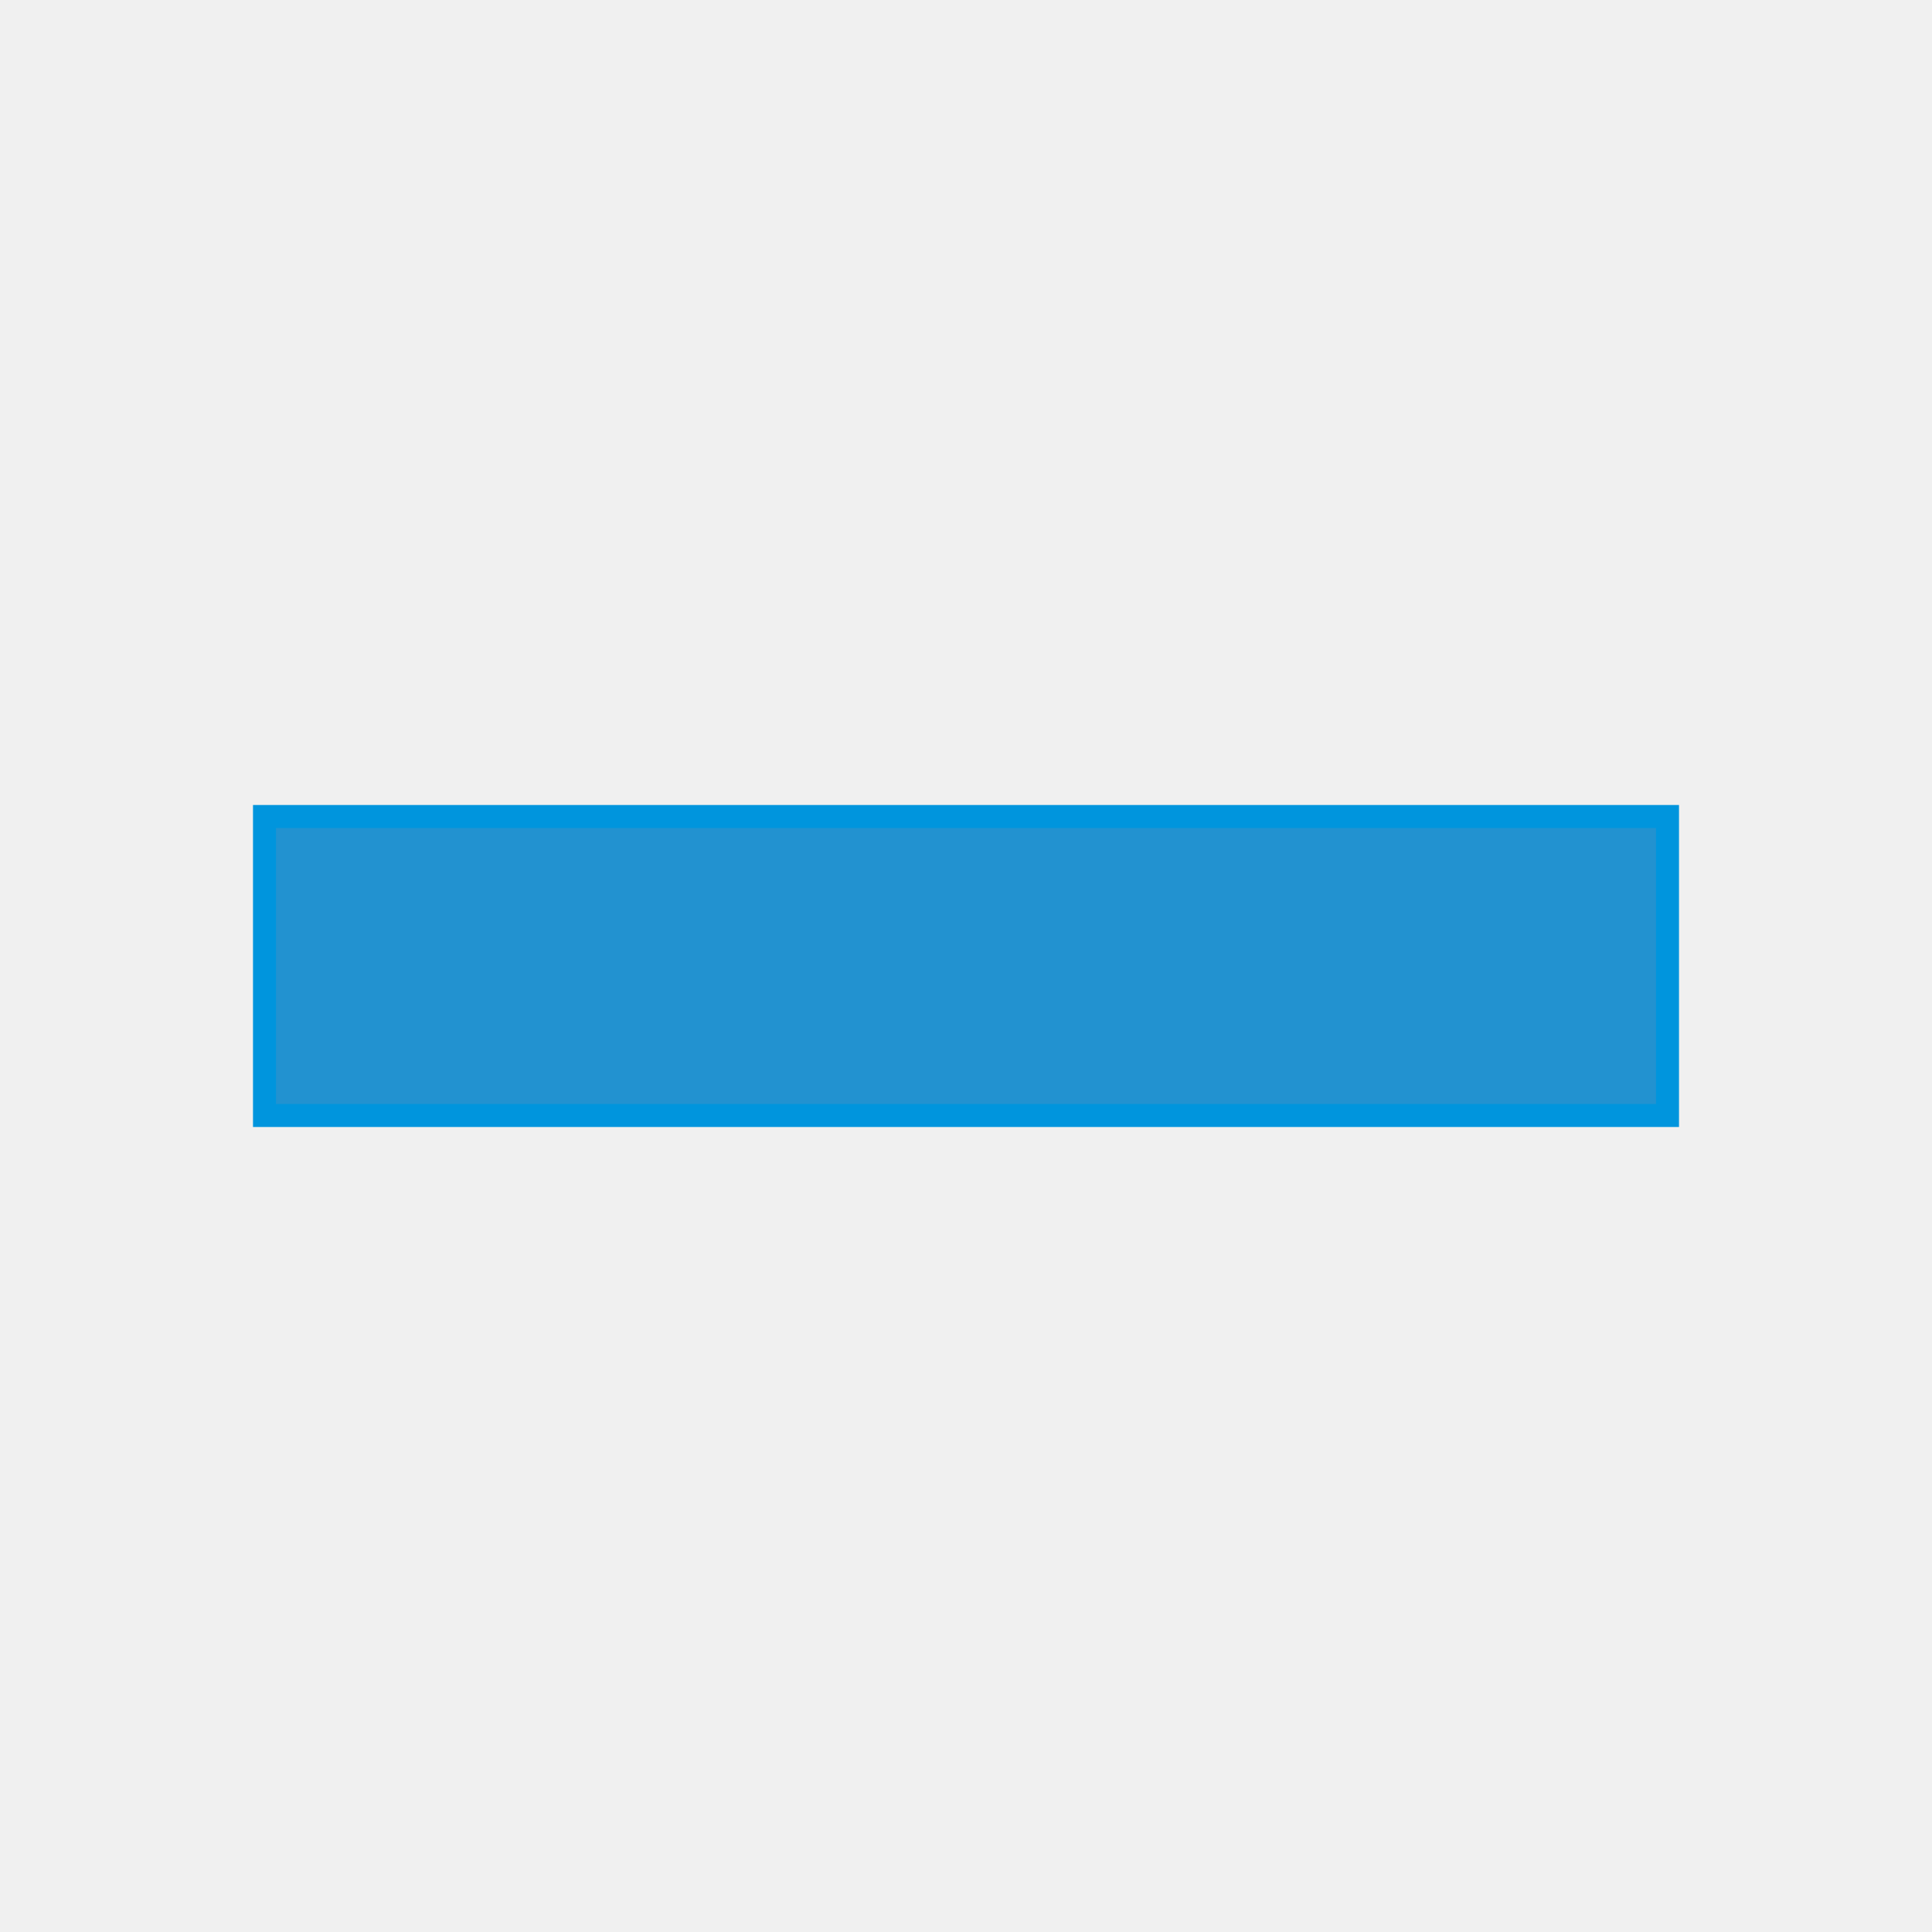
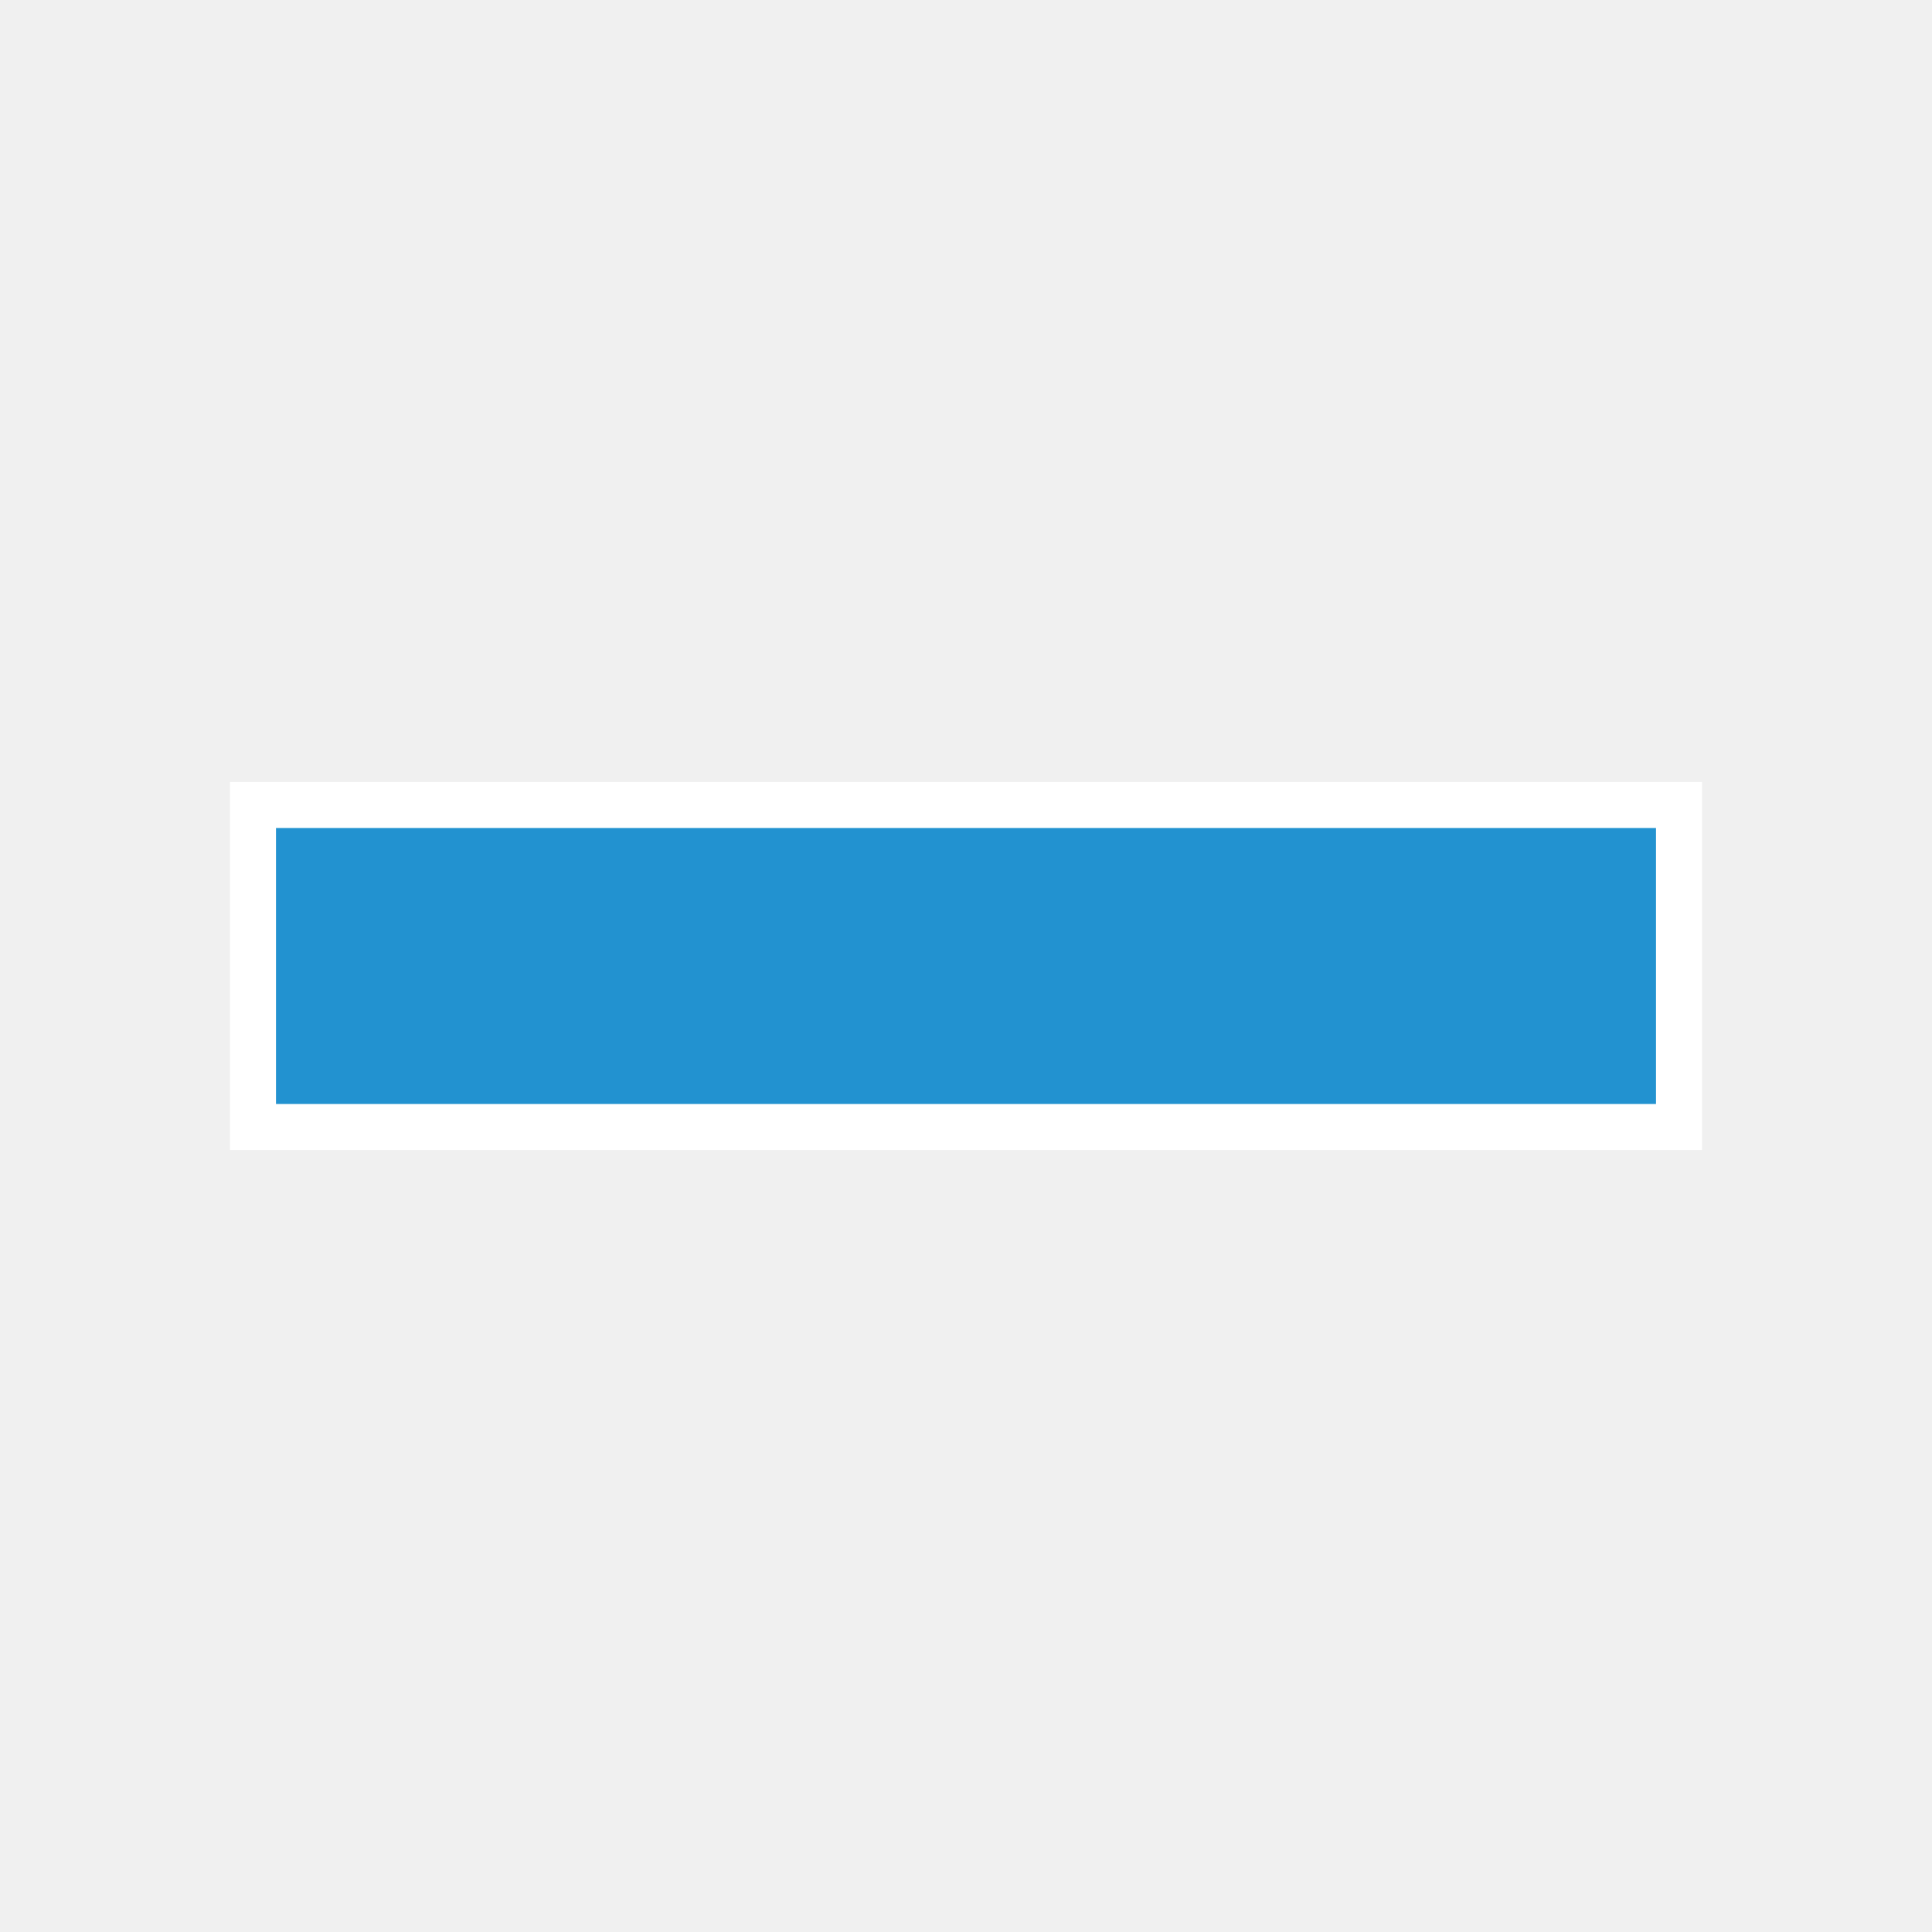
<svg xmlns="http://www.w3.org/2000/svg" xmlns:xlink="http://www.w3.org/1999/xlink" width="21" height="21" viewBox="0 0 21 21">
  <style>
    use:not(:target) {
      display: none;
    }
    use {
      fill: #2292d0;
    }
    use[id$="-inverted"] {
      fill: #fff;
-       stroke: #0095dd;
-       stroke-width: 0.5;
+       stroke: #fff;
+       stroke-width: 1;
    }
    use[id$="-native"] {
      fill: -moz-dialogText;
    }
  </style>
  <defs>
    <rect id="check-shape" x="3" y="9" width="15" height="3" />
  </defs>
  <use id="check-partial" xlink:href="#check-shape" />
  <use id="check-partial-inverted" xlink:href="#check-shape" />
  <use id="check-partial-native" xlink:href="#check-shape" />
</svg>
